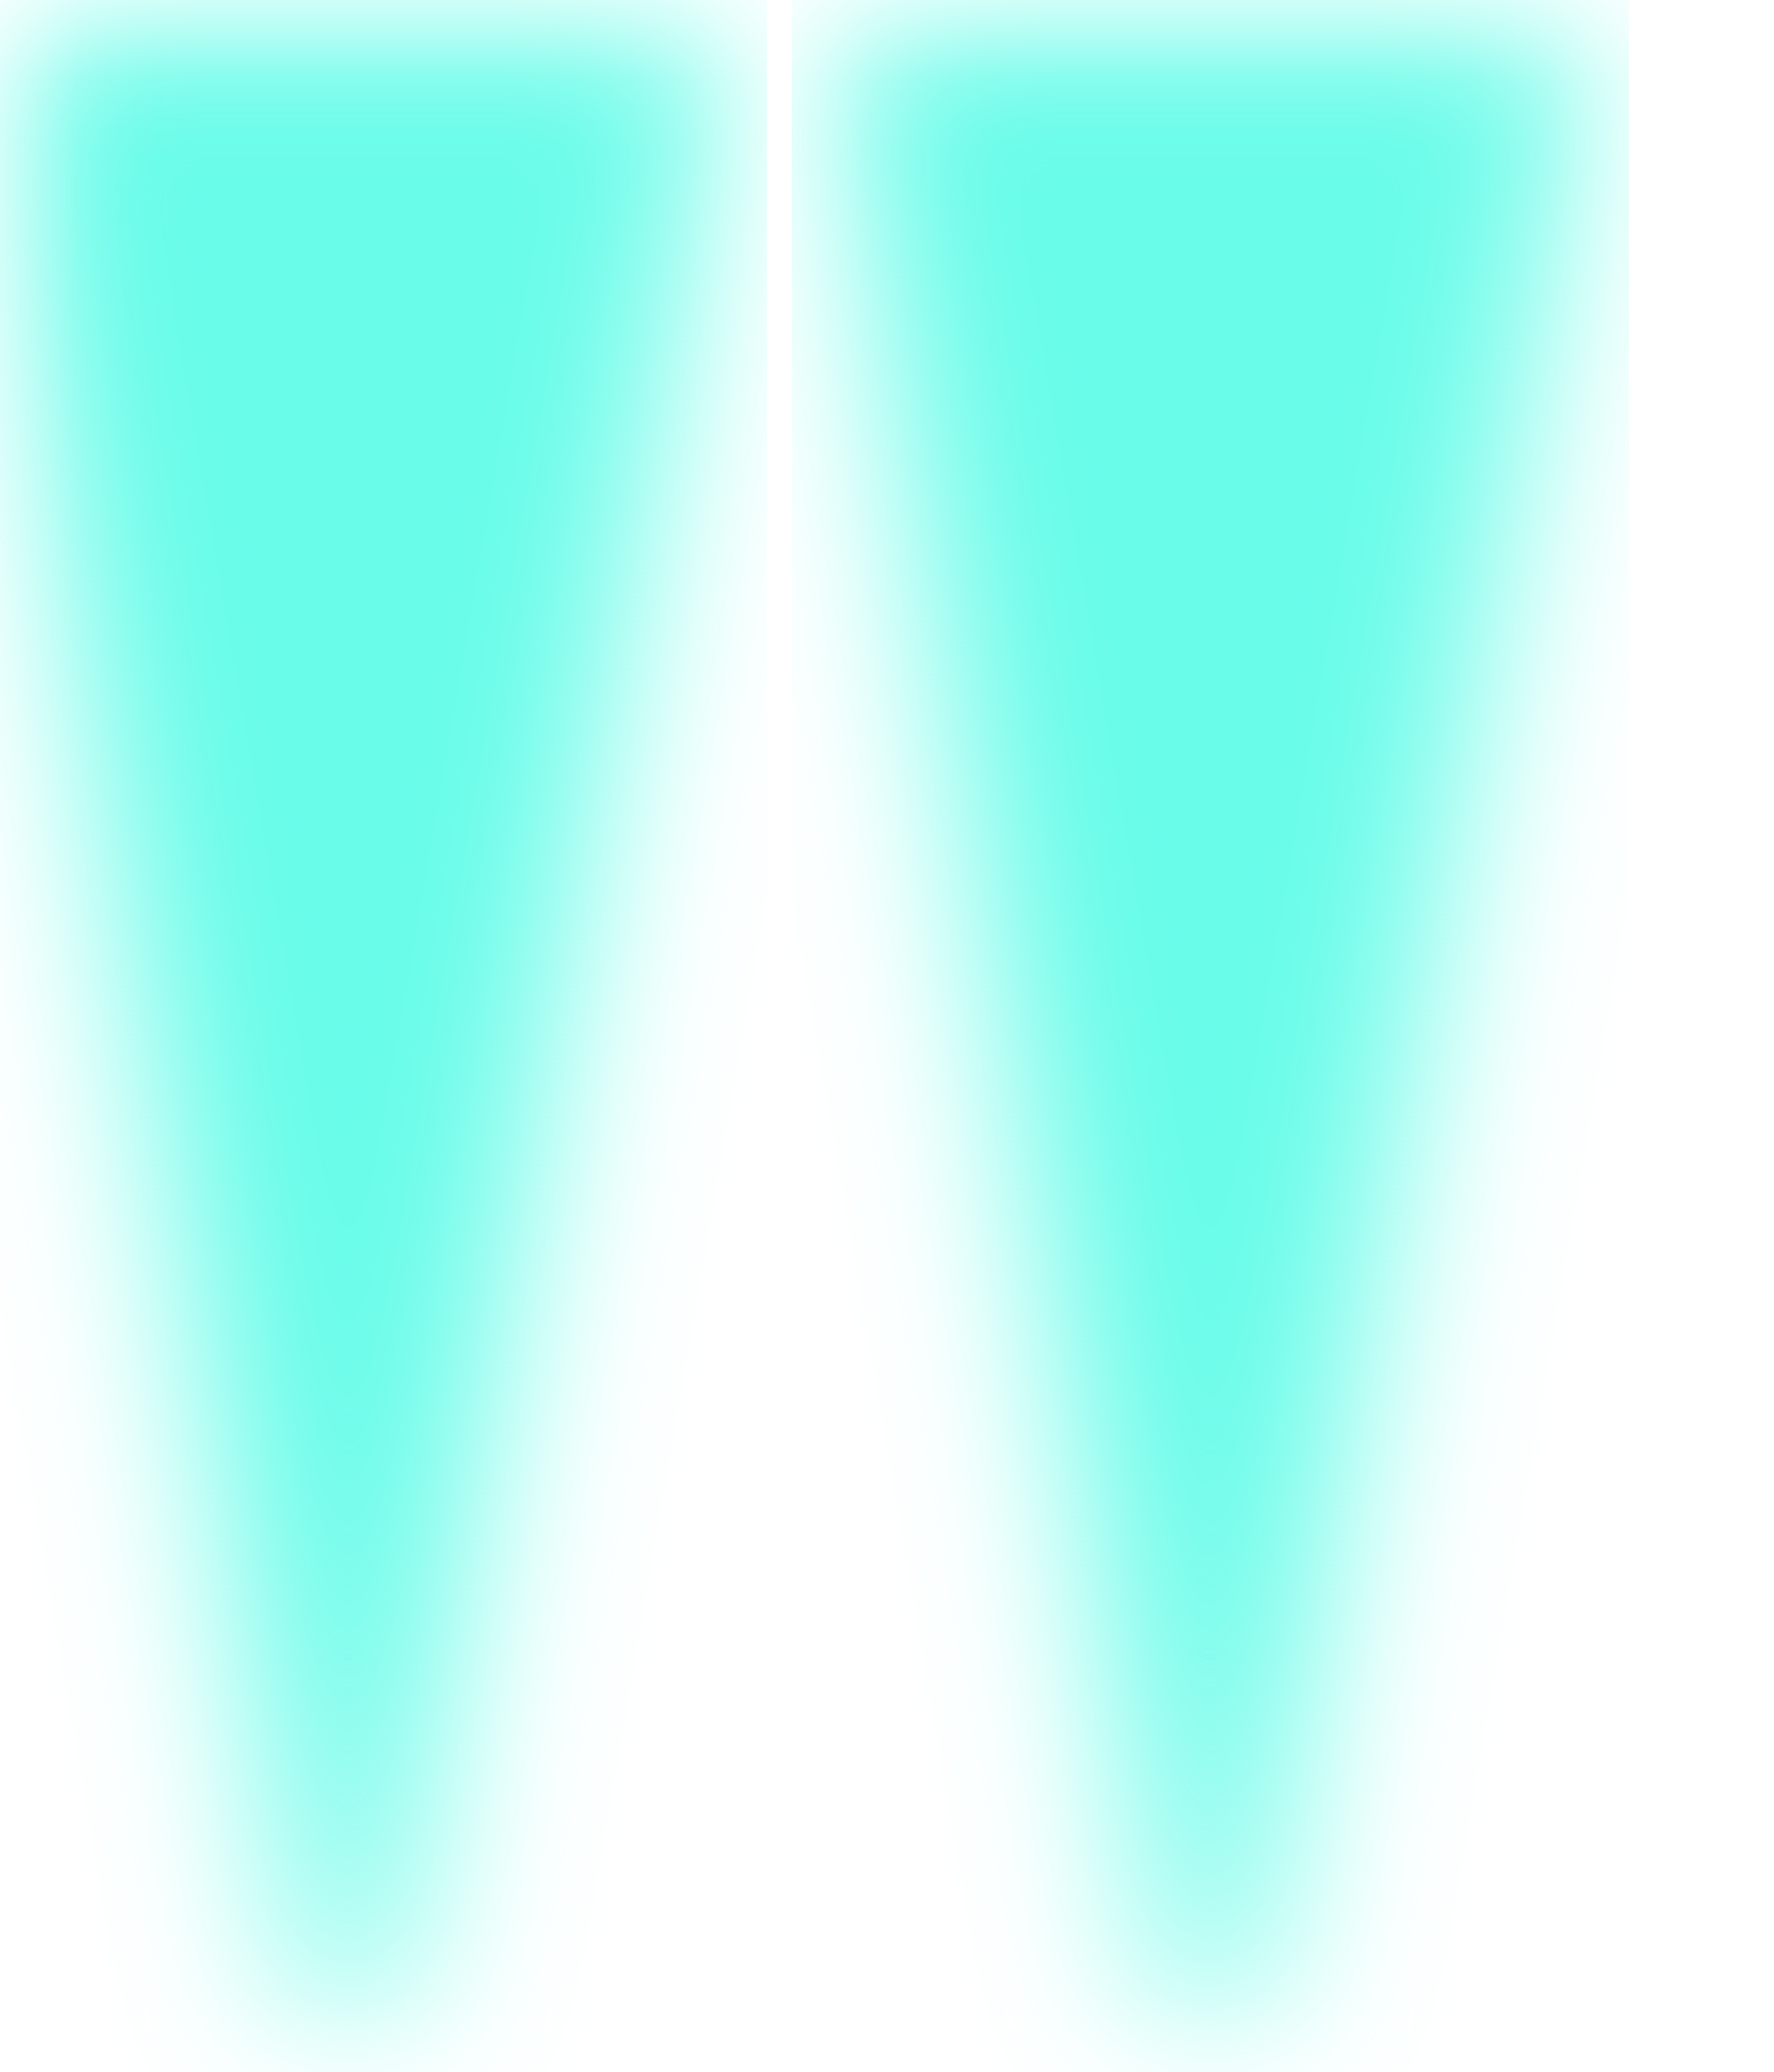
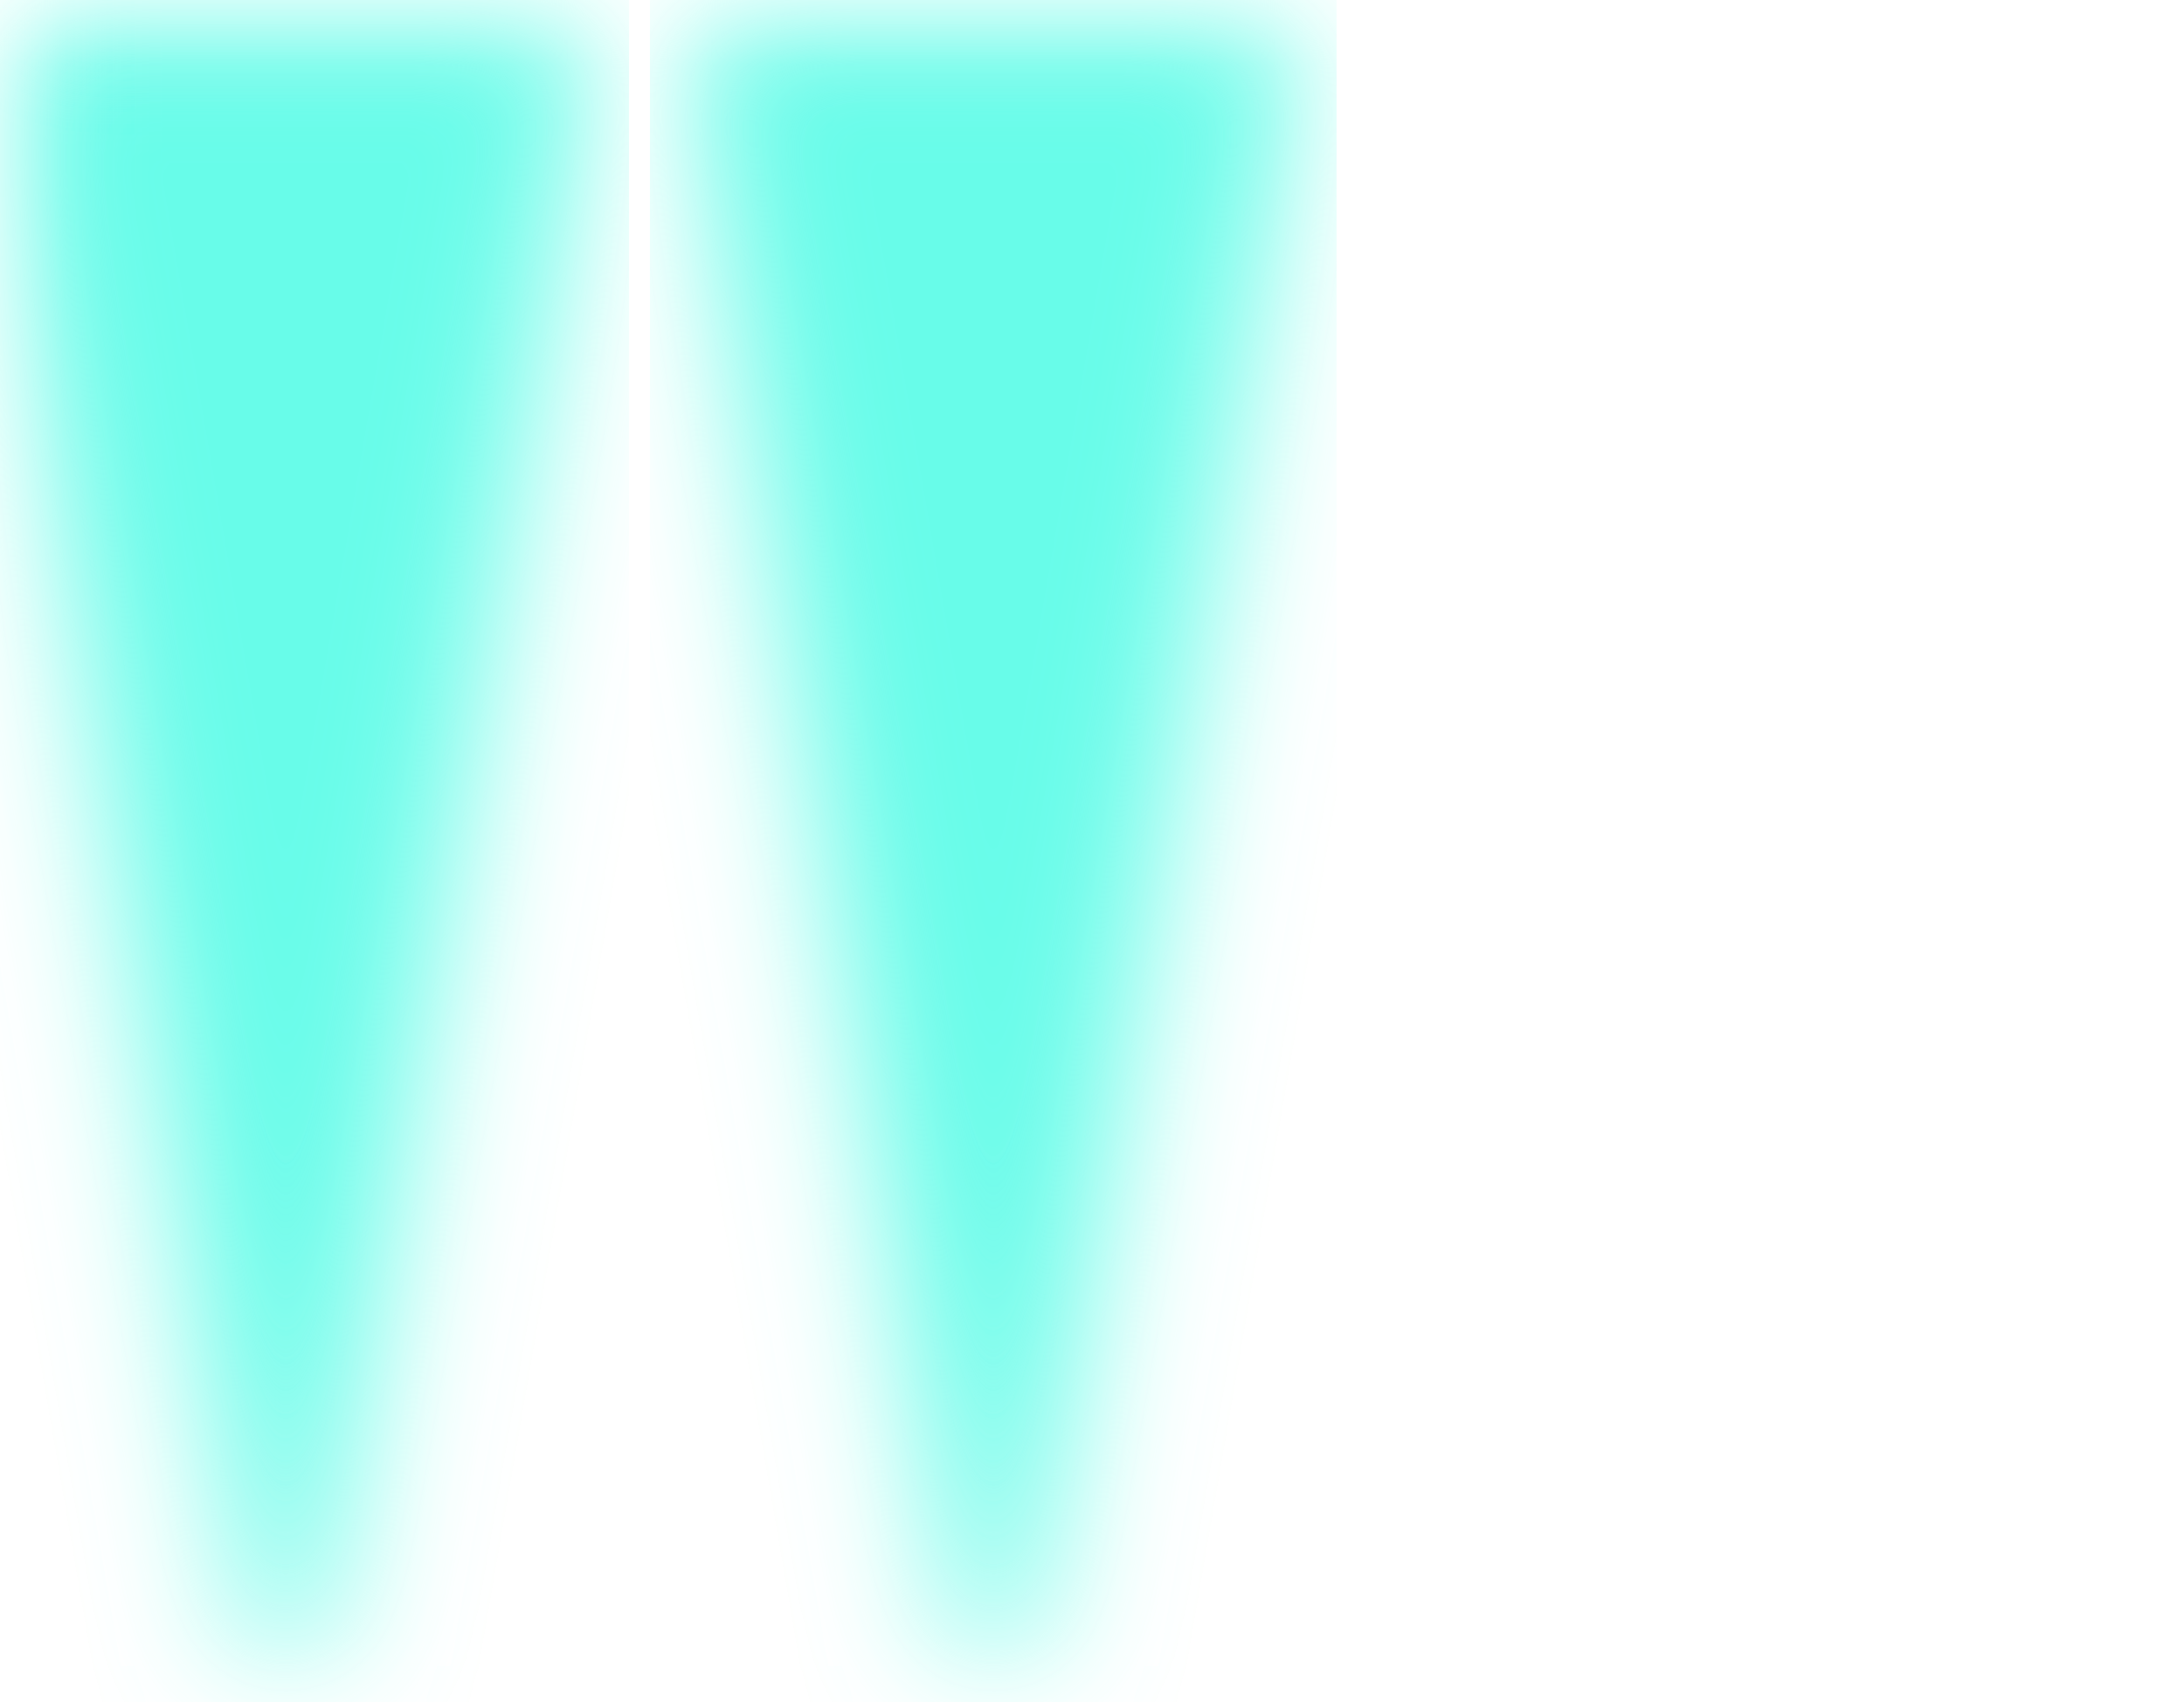
- <svg xmlns="http://www.w3.org/2000/svg" width="214" height="250">
+ <svg xmlns="http://www.w3.org/2000/svg" width="321" height="250">
  <g transform="translate(0)">
    <g style="stroke:#67fce9;stroke-width:9;">
      <g style="filter:url(#blurMe);fill:#67fce9;">
        <defs>
          <filter id="blurMe">
            <feGaussianBlur in="SourceGraphic" stdDeviation="10" />
          </filter>
        </defs>
        <polygon points="             0,0             84,0             42,244           " />
      </g>
    </g>
  </g>
  <g transform="translate(104)">
    <g style="stroke:#67fce9;stroke-width:9;">
      <g style="filter:url(#blurMe);fill:#67fce9;">
        <defs>
          <filter id="blurMe">
            <feGaussianBlur in="SourceGraphic" stdDeviation="10" />
          </filter>
        </defs>
        <polygon points="             0,0             84,0             42,244           " />
      </g>
    </g>
  </g>
</svg>
